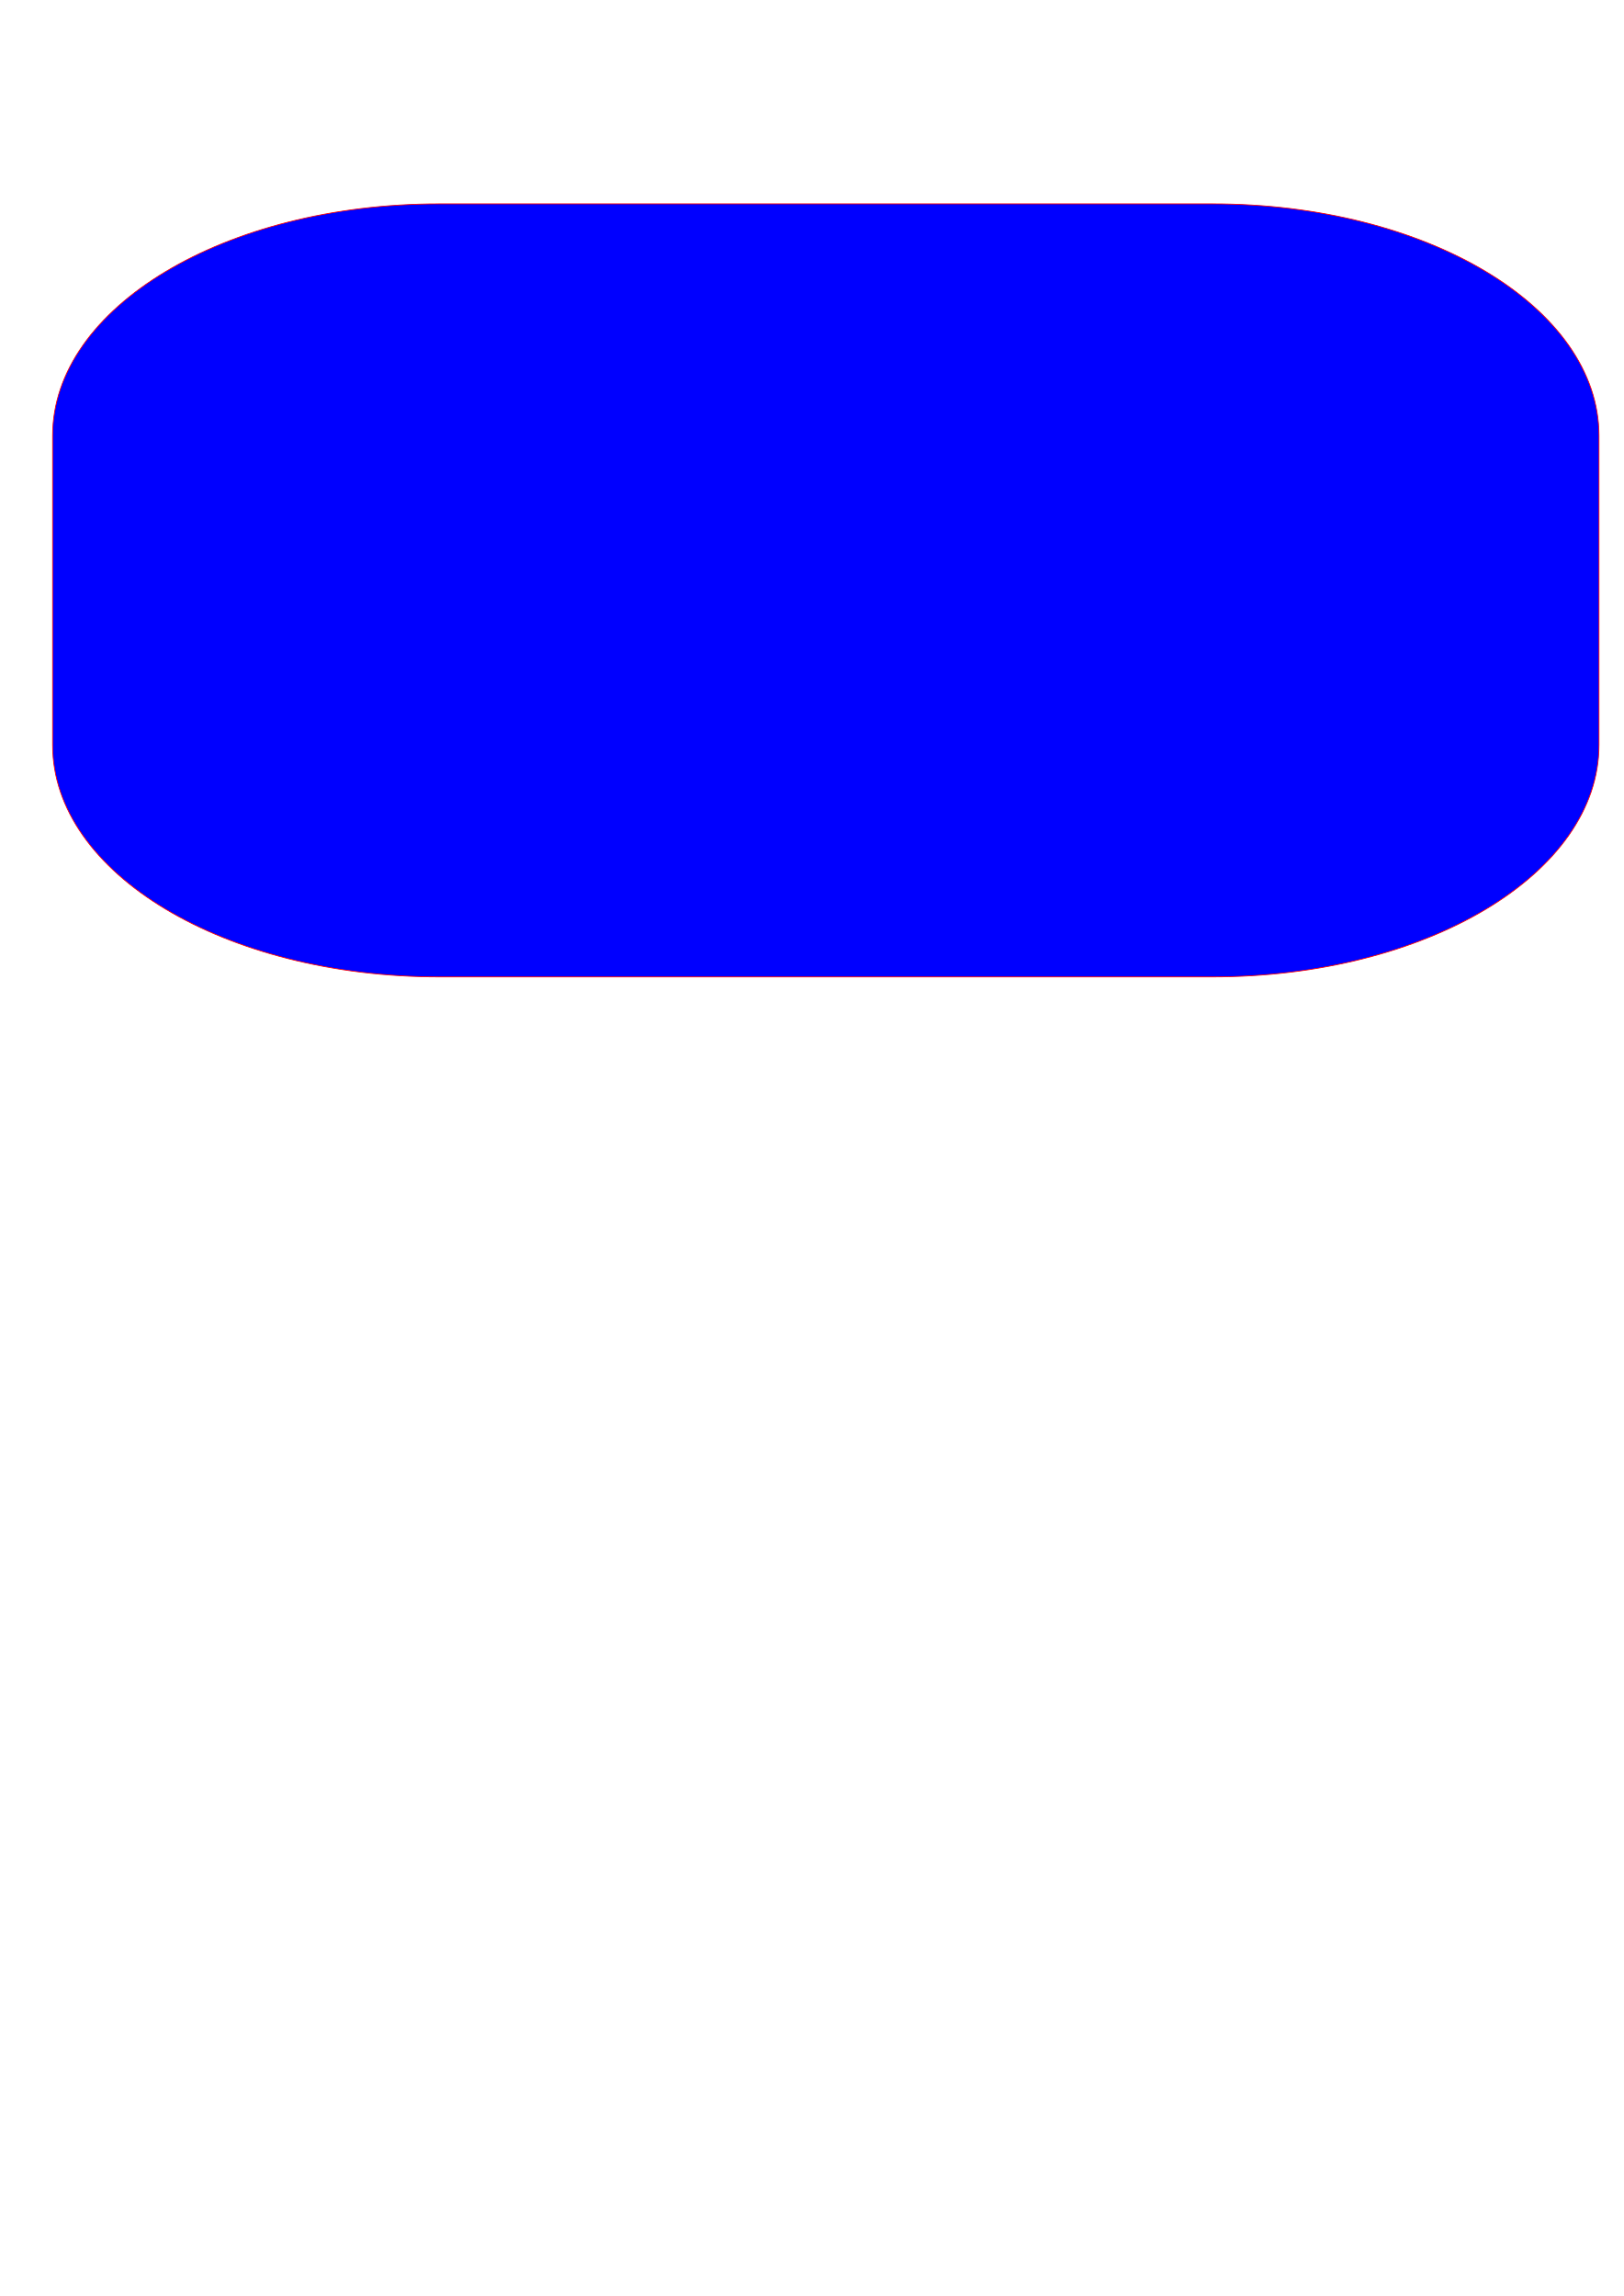
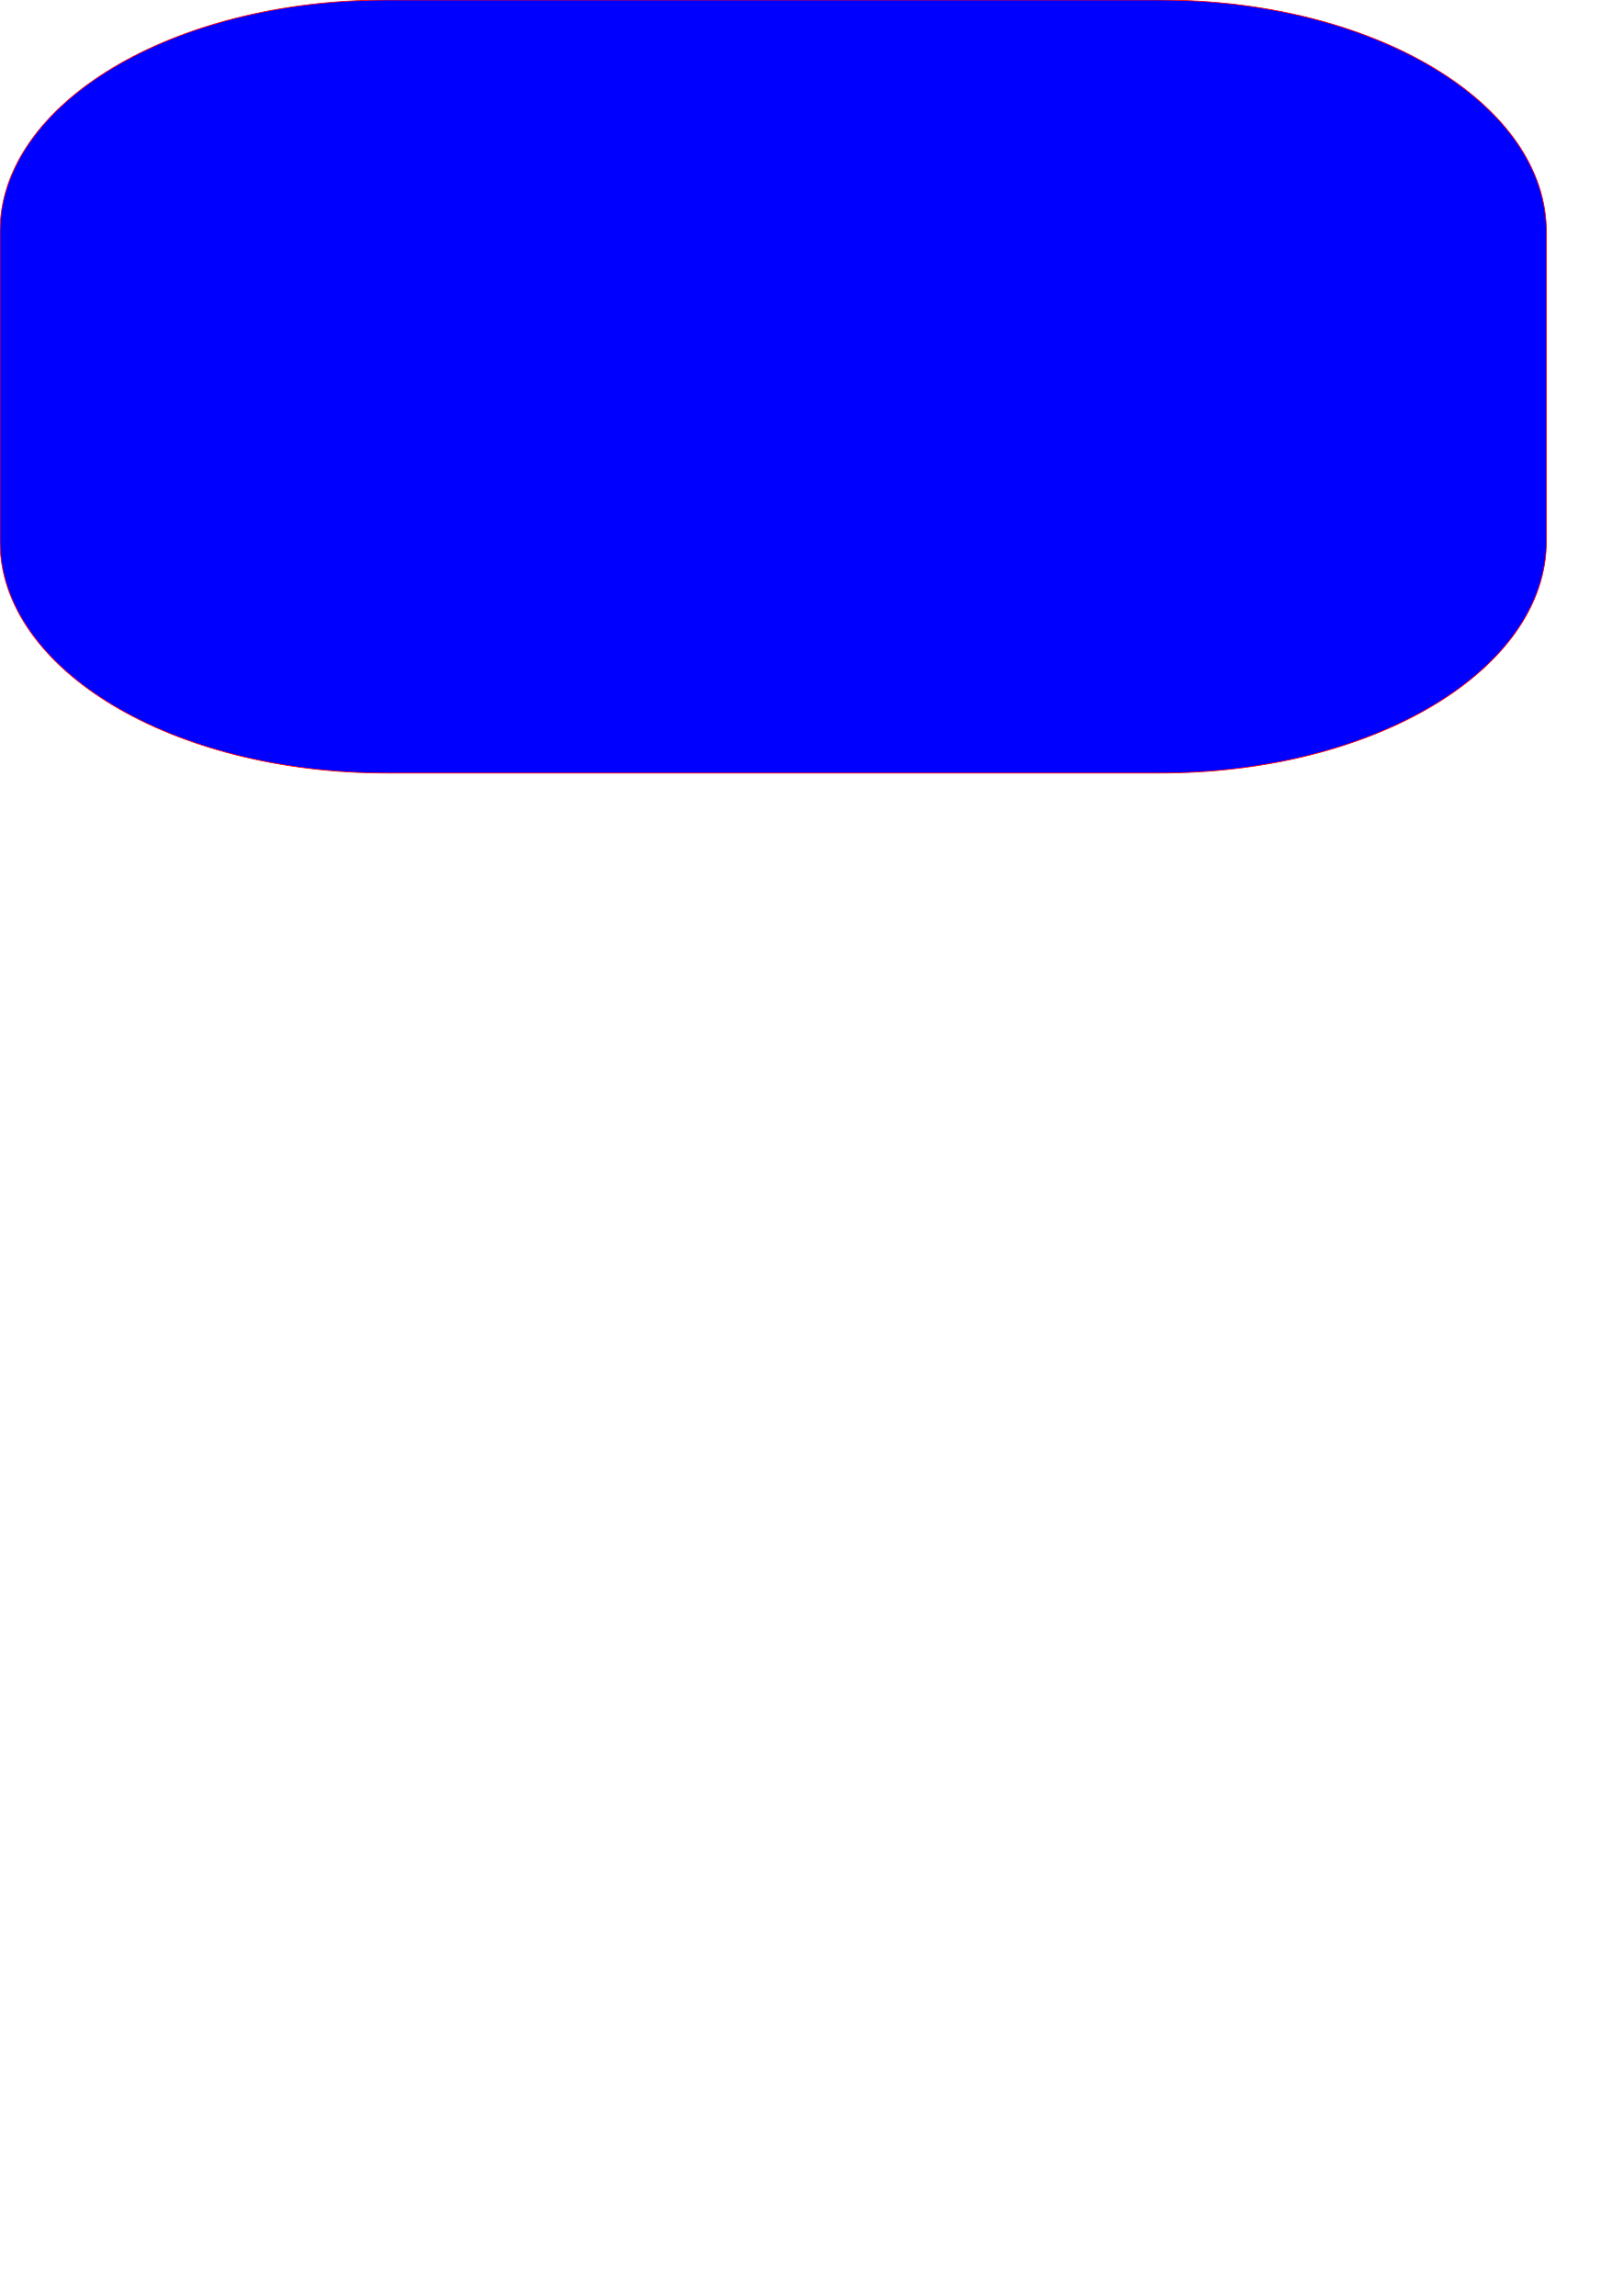
<svg xmlns="http://www.w3.org/2000/svg" width="210mm" height="297mm" viewBox="0 0 210 297" version="1.1" id="svg8">
  <defs id="defs2" />
  <g id="layer1">
-     <path style="opacity:1;fill:#0000ff;fill-opacity:1;fill-rule:evenodd;stroke:#ff0000;stroke-width:0.1;stroke-miterlimit:4;stroke-dasharray:none;stroke-opacity:1" d="m 56.804,26.369 h 100 c 27.7,0 50,13.38 50,30 v 40 c 0,16.62 -22.3,30 -50,30 H 56.804 c -27.7,0 -50,-13.38 -50,-30 v -40 c 0,-16.62 22.3,-30 50,-30 z" id="rect4485" />
+     <path style="opacity:1;fill:#0000ff;fill-opacity:1;fill-rule:evenodd;stroke:#ff0000;stroke-width:0.1;stroke-miterlimit:4;stroke-dasharray:none;stroke-opacity:1" d="m 50,0 h 100 c 27.7,0 50,13.38 50,30 v 40 c 0,16.62 -22.3,30 -50,30 H 50 C 22.3,100 0,86.62 0,70 V 30 C 0,13.38 22.3,0 50,0 Z" id="rect4485" />
  </g>
</svg>
